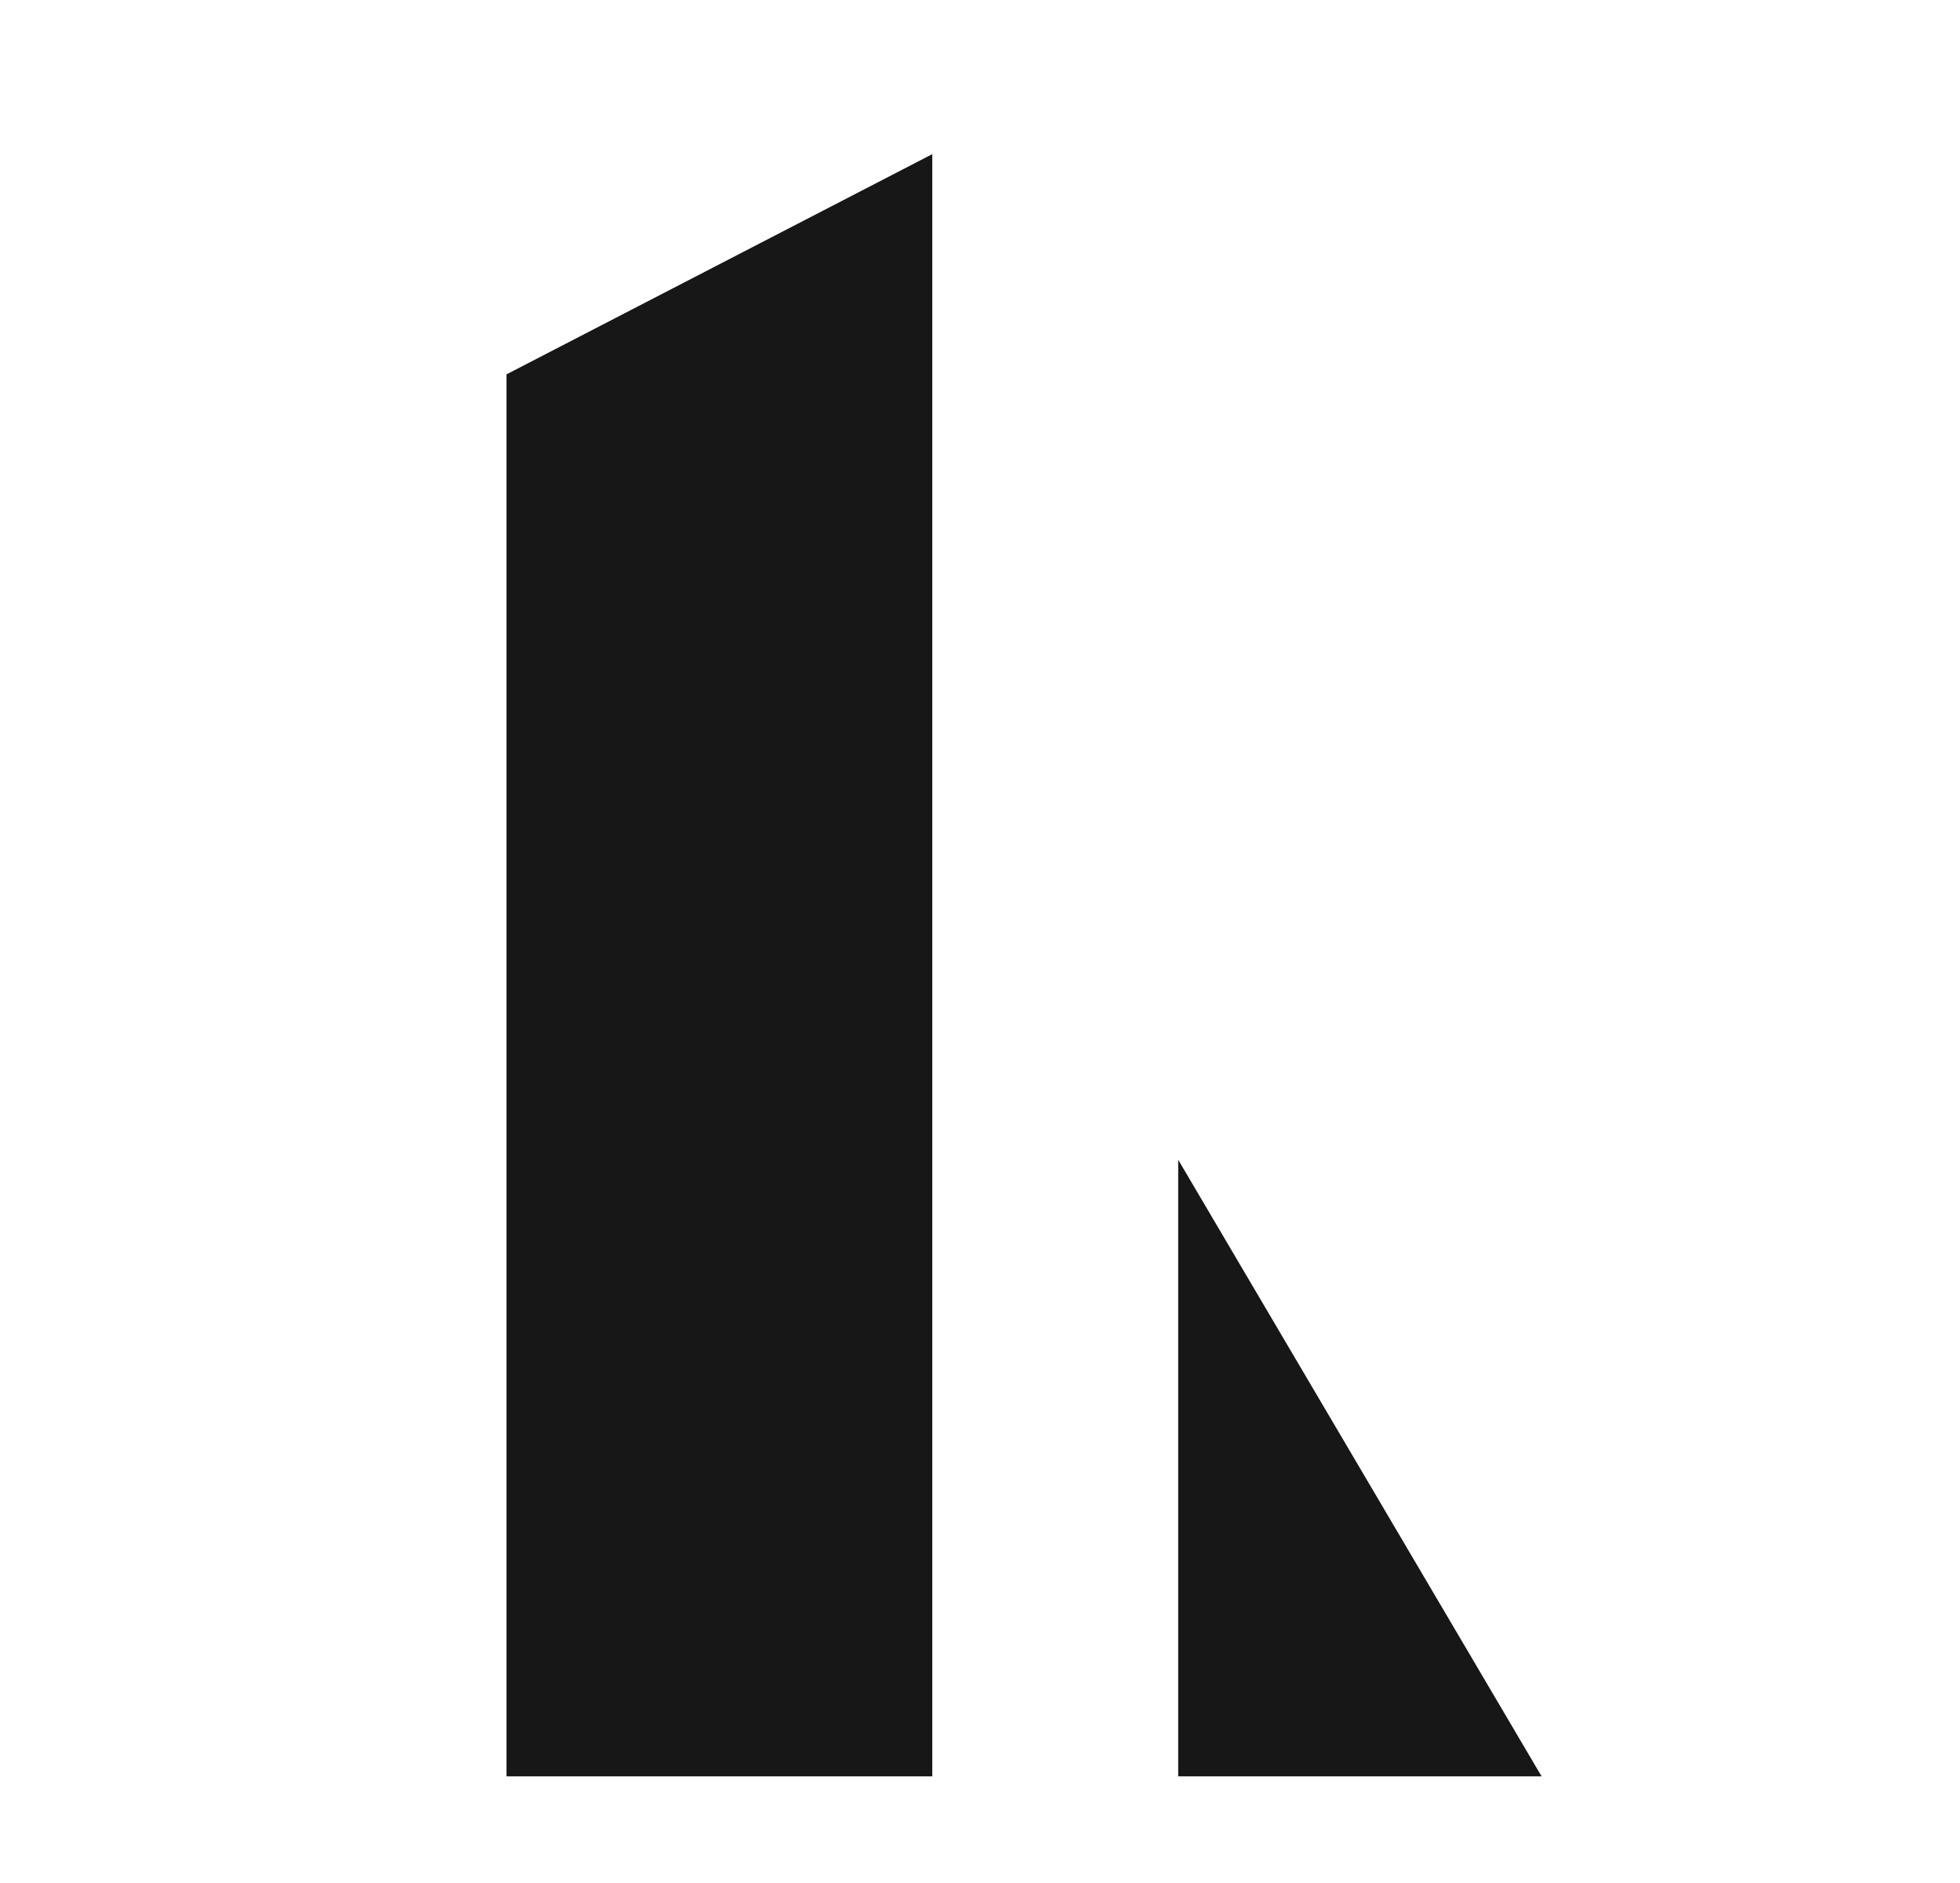
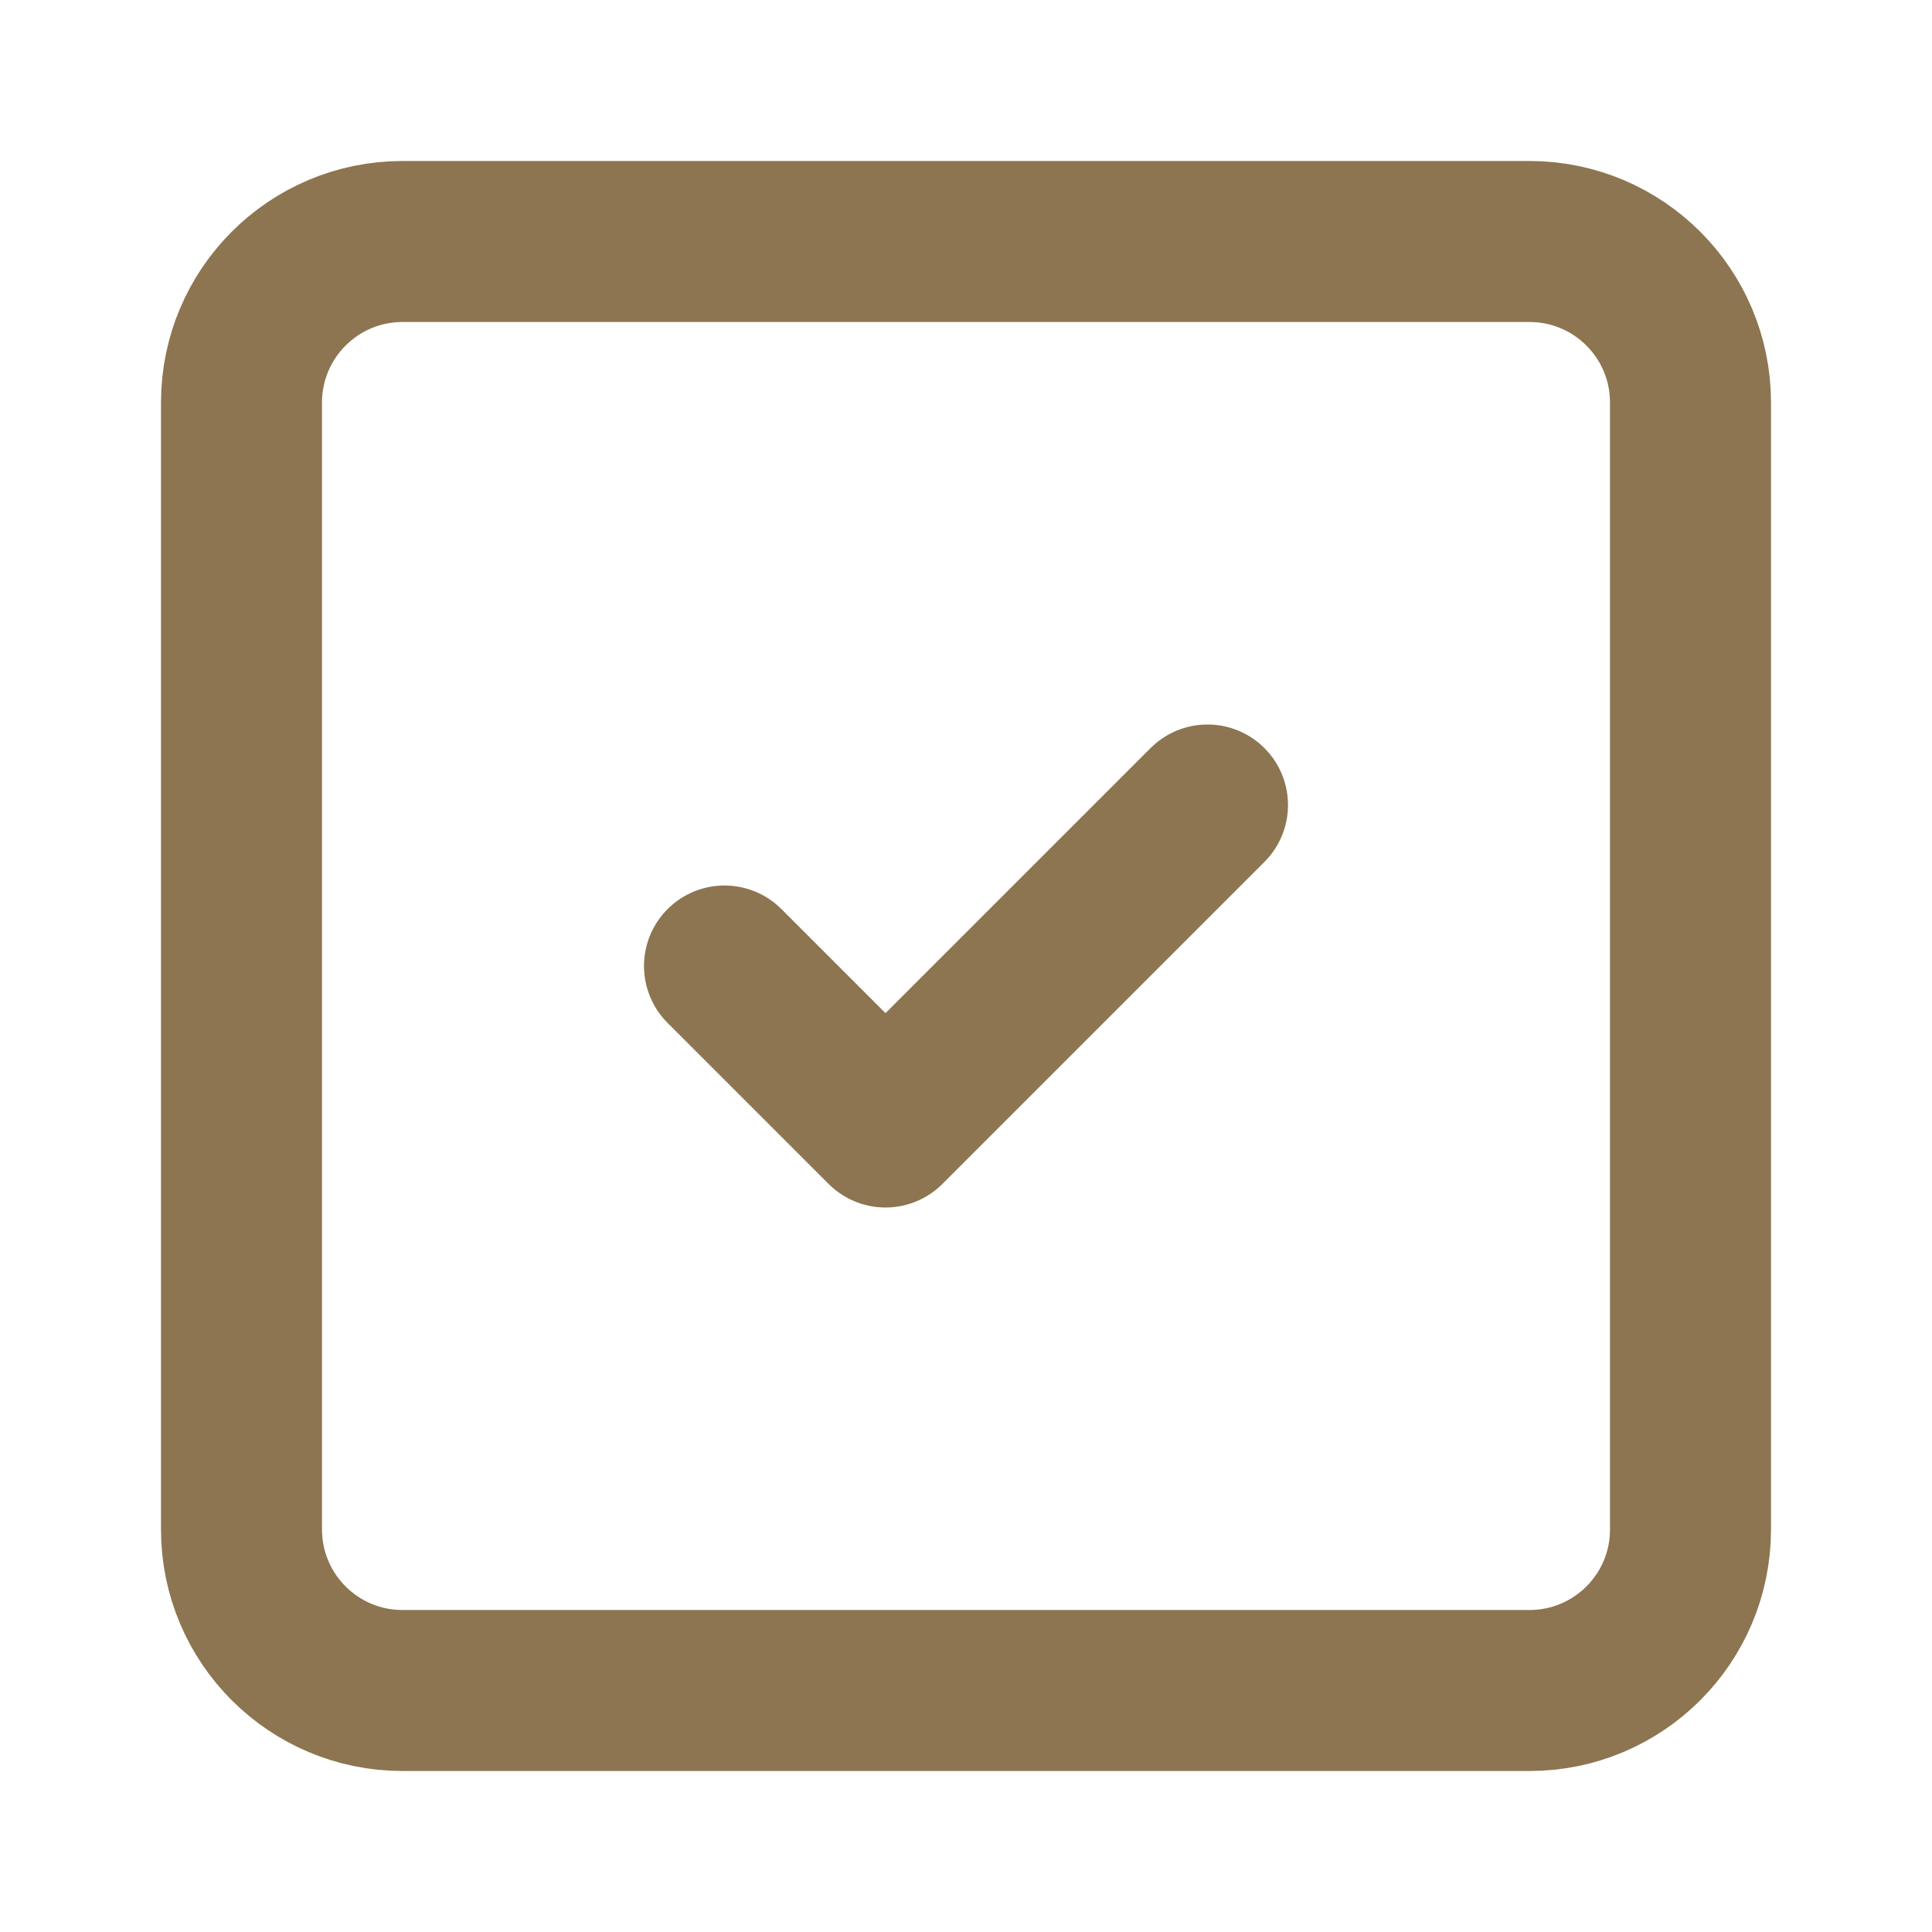
- <svg xmlns="http://www.w3.org/2000/svg" viewBox="0 0 534 513">
-   <polygon points="138,102 254,42 254,484 138,484" fill="#171717" />
-   <polygon points="321,316 321,484 420,484" fill="#171717" />
+ <svg xmlns="http://www.w3.org/2000/svg" width="24" height="24" viewBox="0 0 24 24" fill="none" stroke="#8C7550" stroke-width="2" stroke-linecap="round" stroke-linejoin="round">
+   <rect width="18" height="18" x="3" y="3" rx="2" />
+   <path d="m9 12 2 2 4-4" />
</svg>
